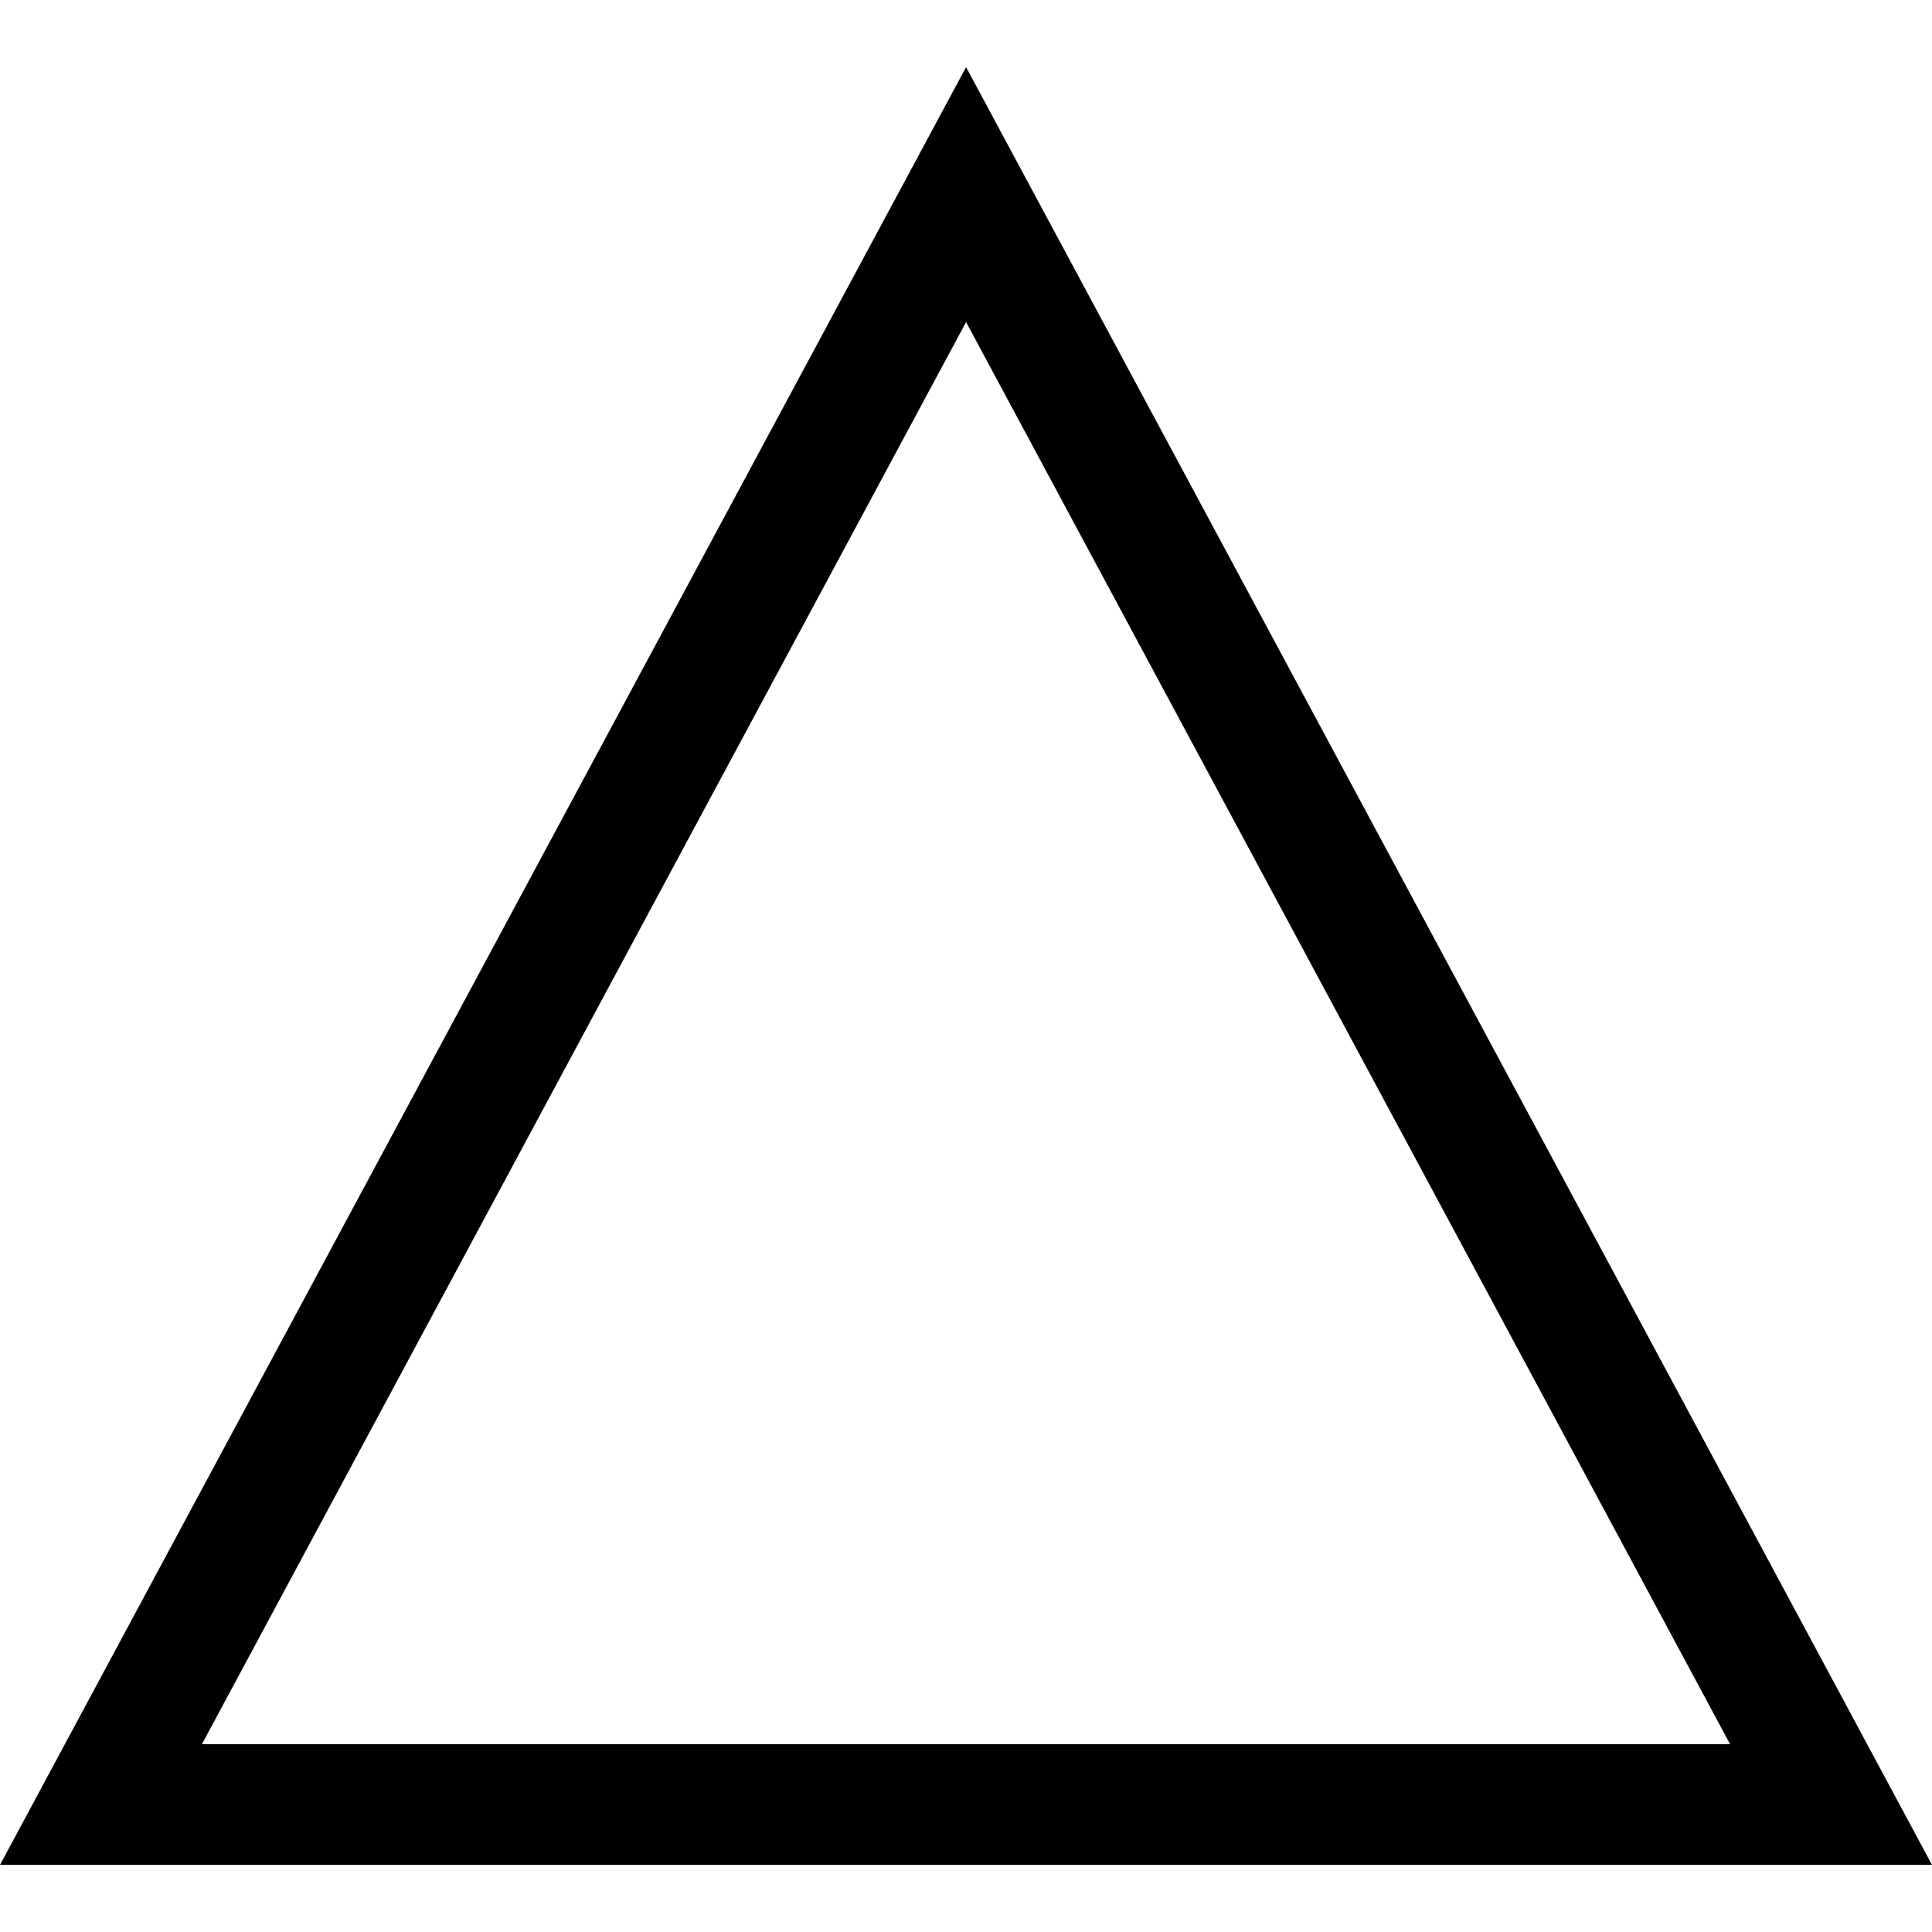
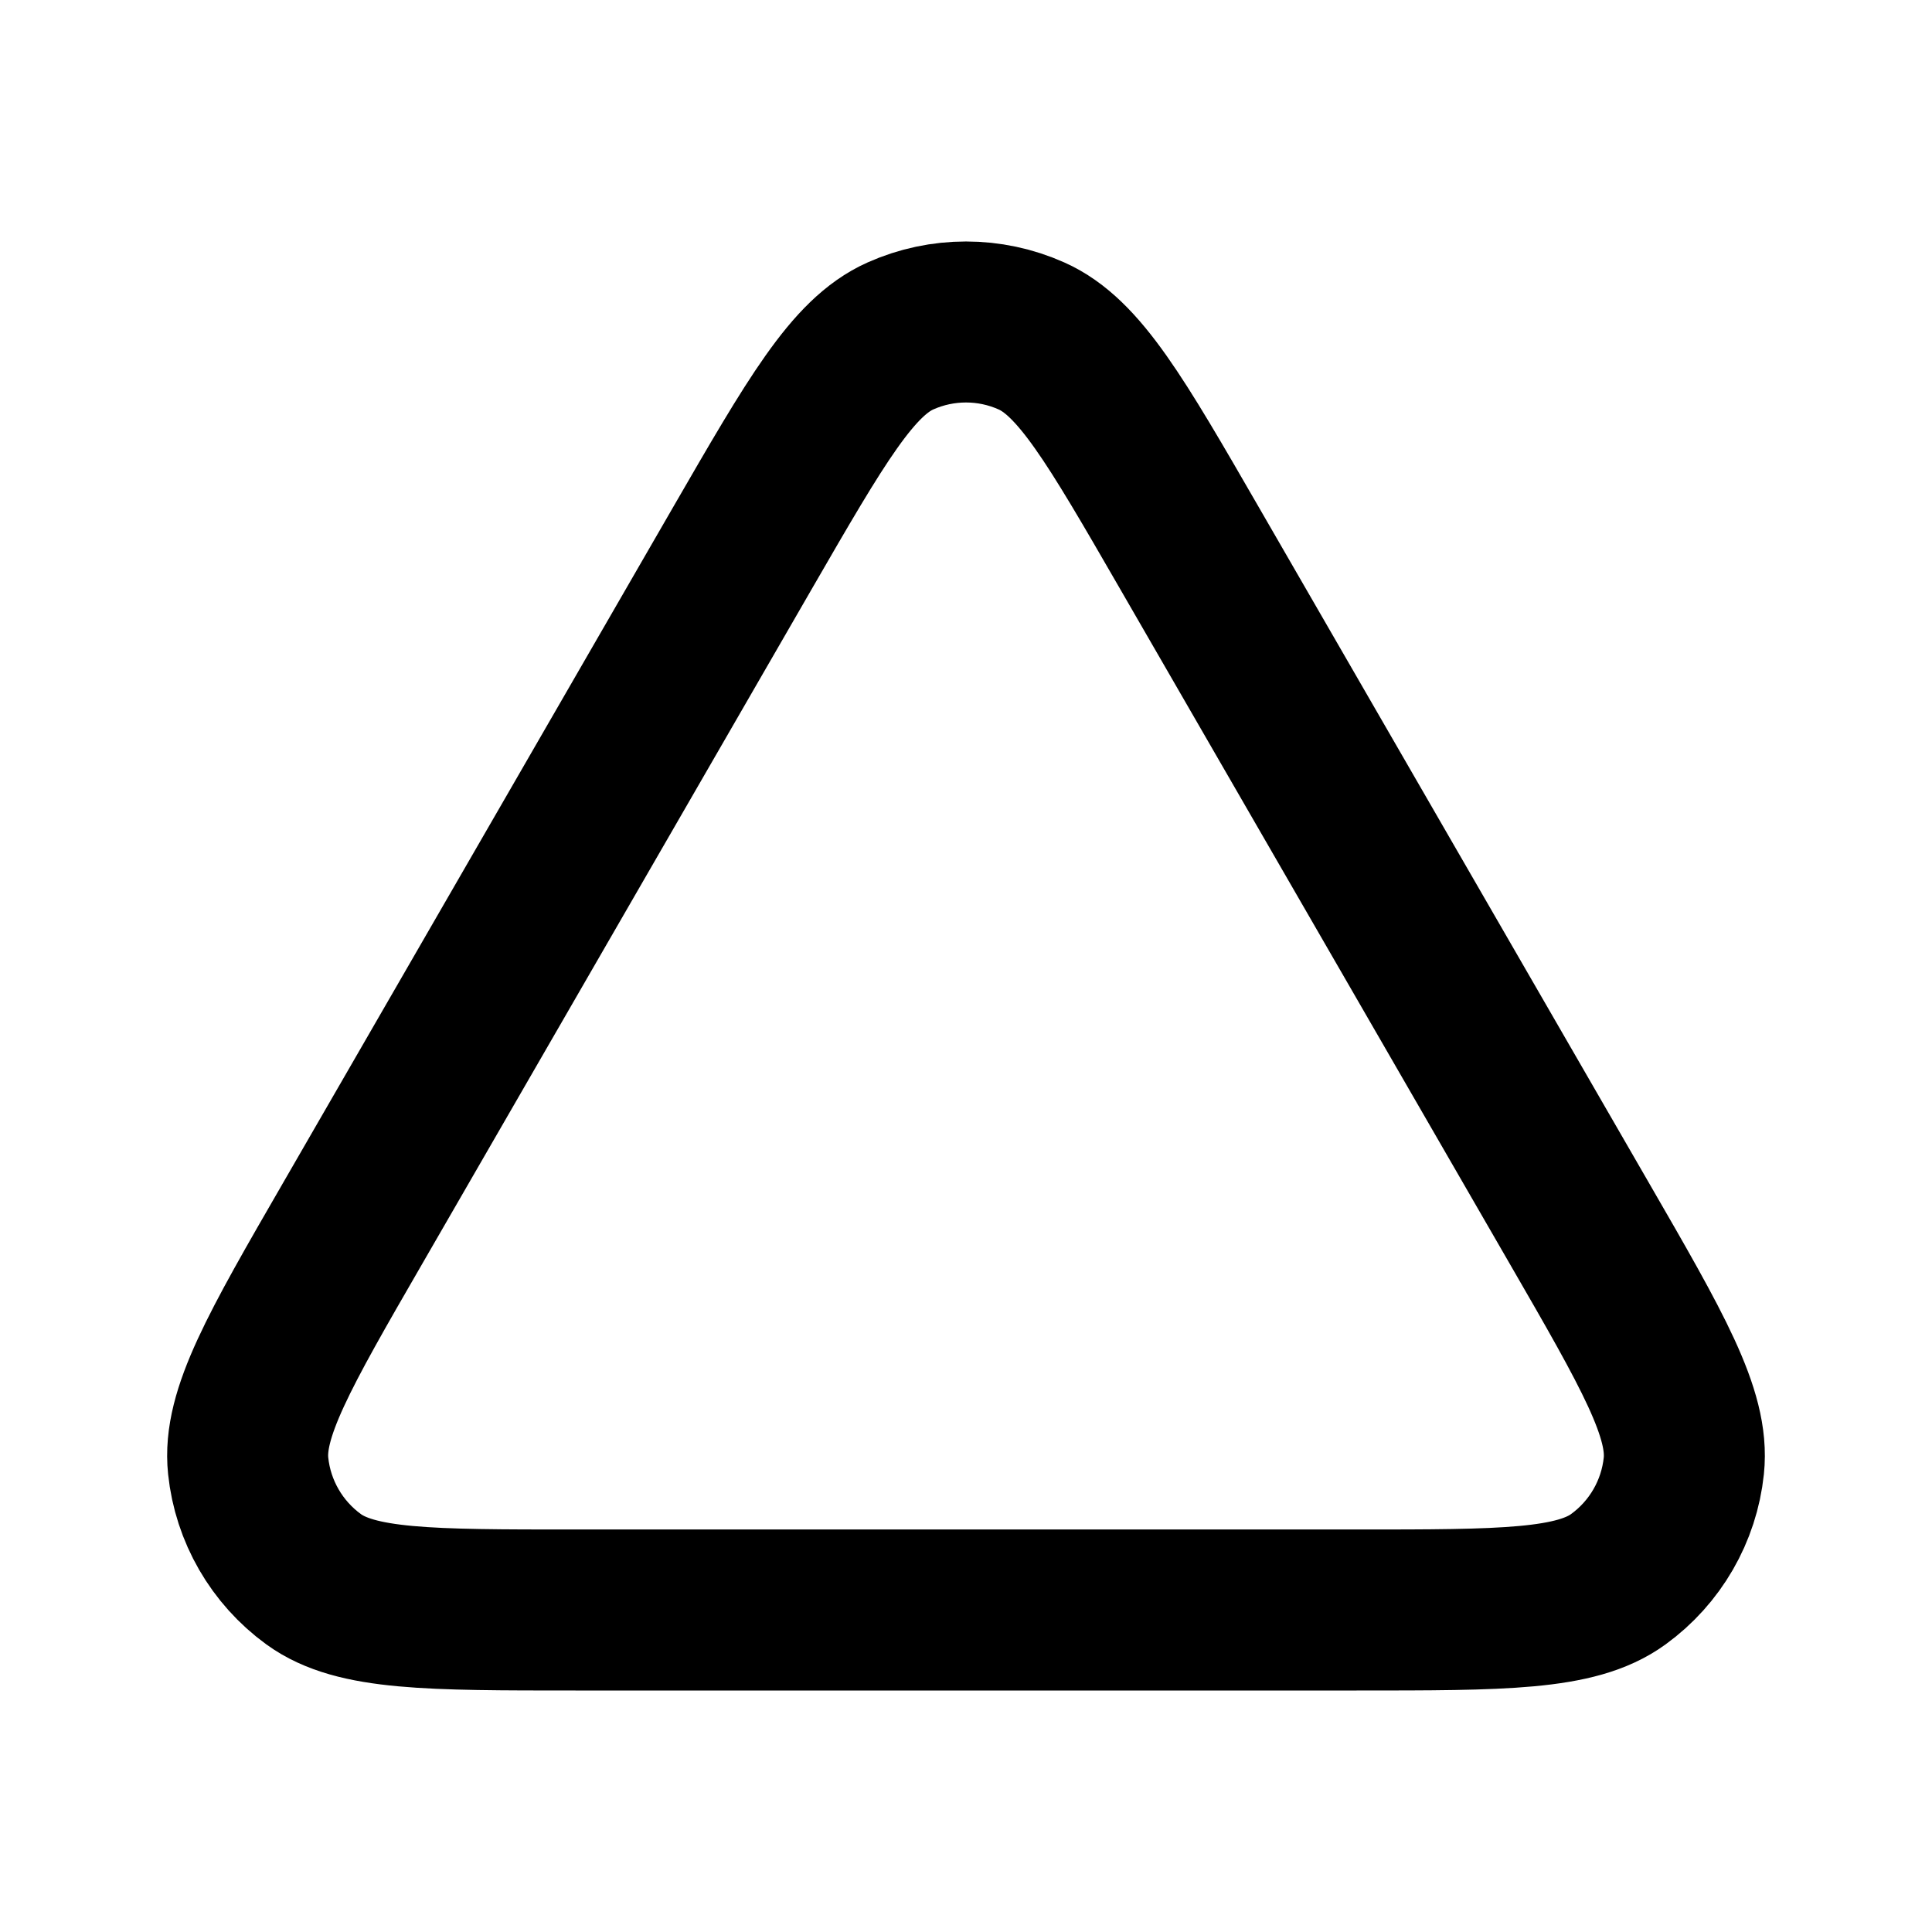
- <svg xmlns="http://www.w3.org/2000/svg" width="53" height="53" viewBox="0 0 53 53" fill="none">
-   <path d="M0 51.159H53L26.502 1.841L0 51.159ZM5.539 47.848L26.502 8.835L47.461 47.848H5.539V47.848Z" fill="black" />
+ <svg xmlns="http://www.w3.org/2000/svg" width="800px" height="800px" viewBox="0 0 24 24" fill="none">
+   <g id="Shape / Triangle">
+     <path id="Vector" d="M4.379 15.2C3.469 16.775 3.015 17.563 3.083 18.21C3.142 18.773 3.438 19.285 3.896 19.618C4.422 20 5.331 20 7.149 20H16.852C18.669 20 19.578 20 20.103 19.618C20.562 19.285 20.858 18.773 20.917 18.21C20.985 17.563 20.531 16.775 19.621 15.2L14.771 6.8C13.862 5.225 13.407 4.437 12.813 4.173C12.296 3.942 11.704 3.942 11.186 4.173C10.593 4.437 10.138 5.225 9.229 6.798L4.379 15.2Z" stroke="#000000" stroke-width="2" stroke-linecap="round" stroke-linejoin="round" />
+   </g>
</svg>
